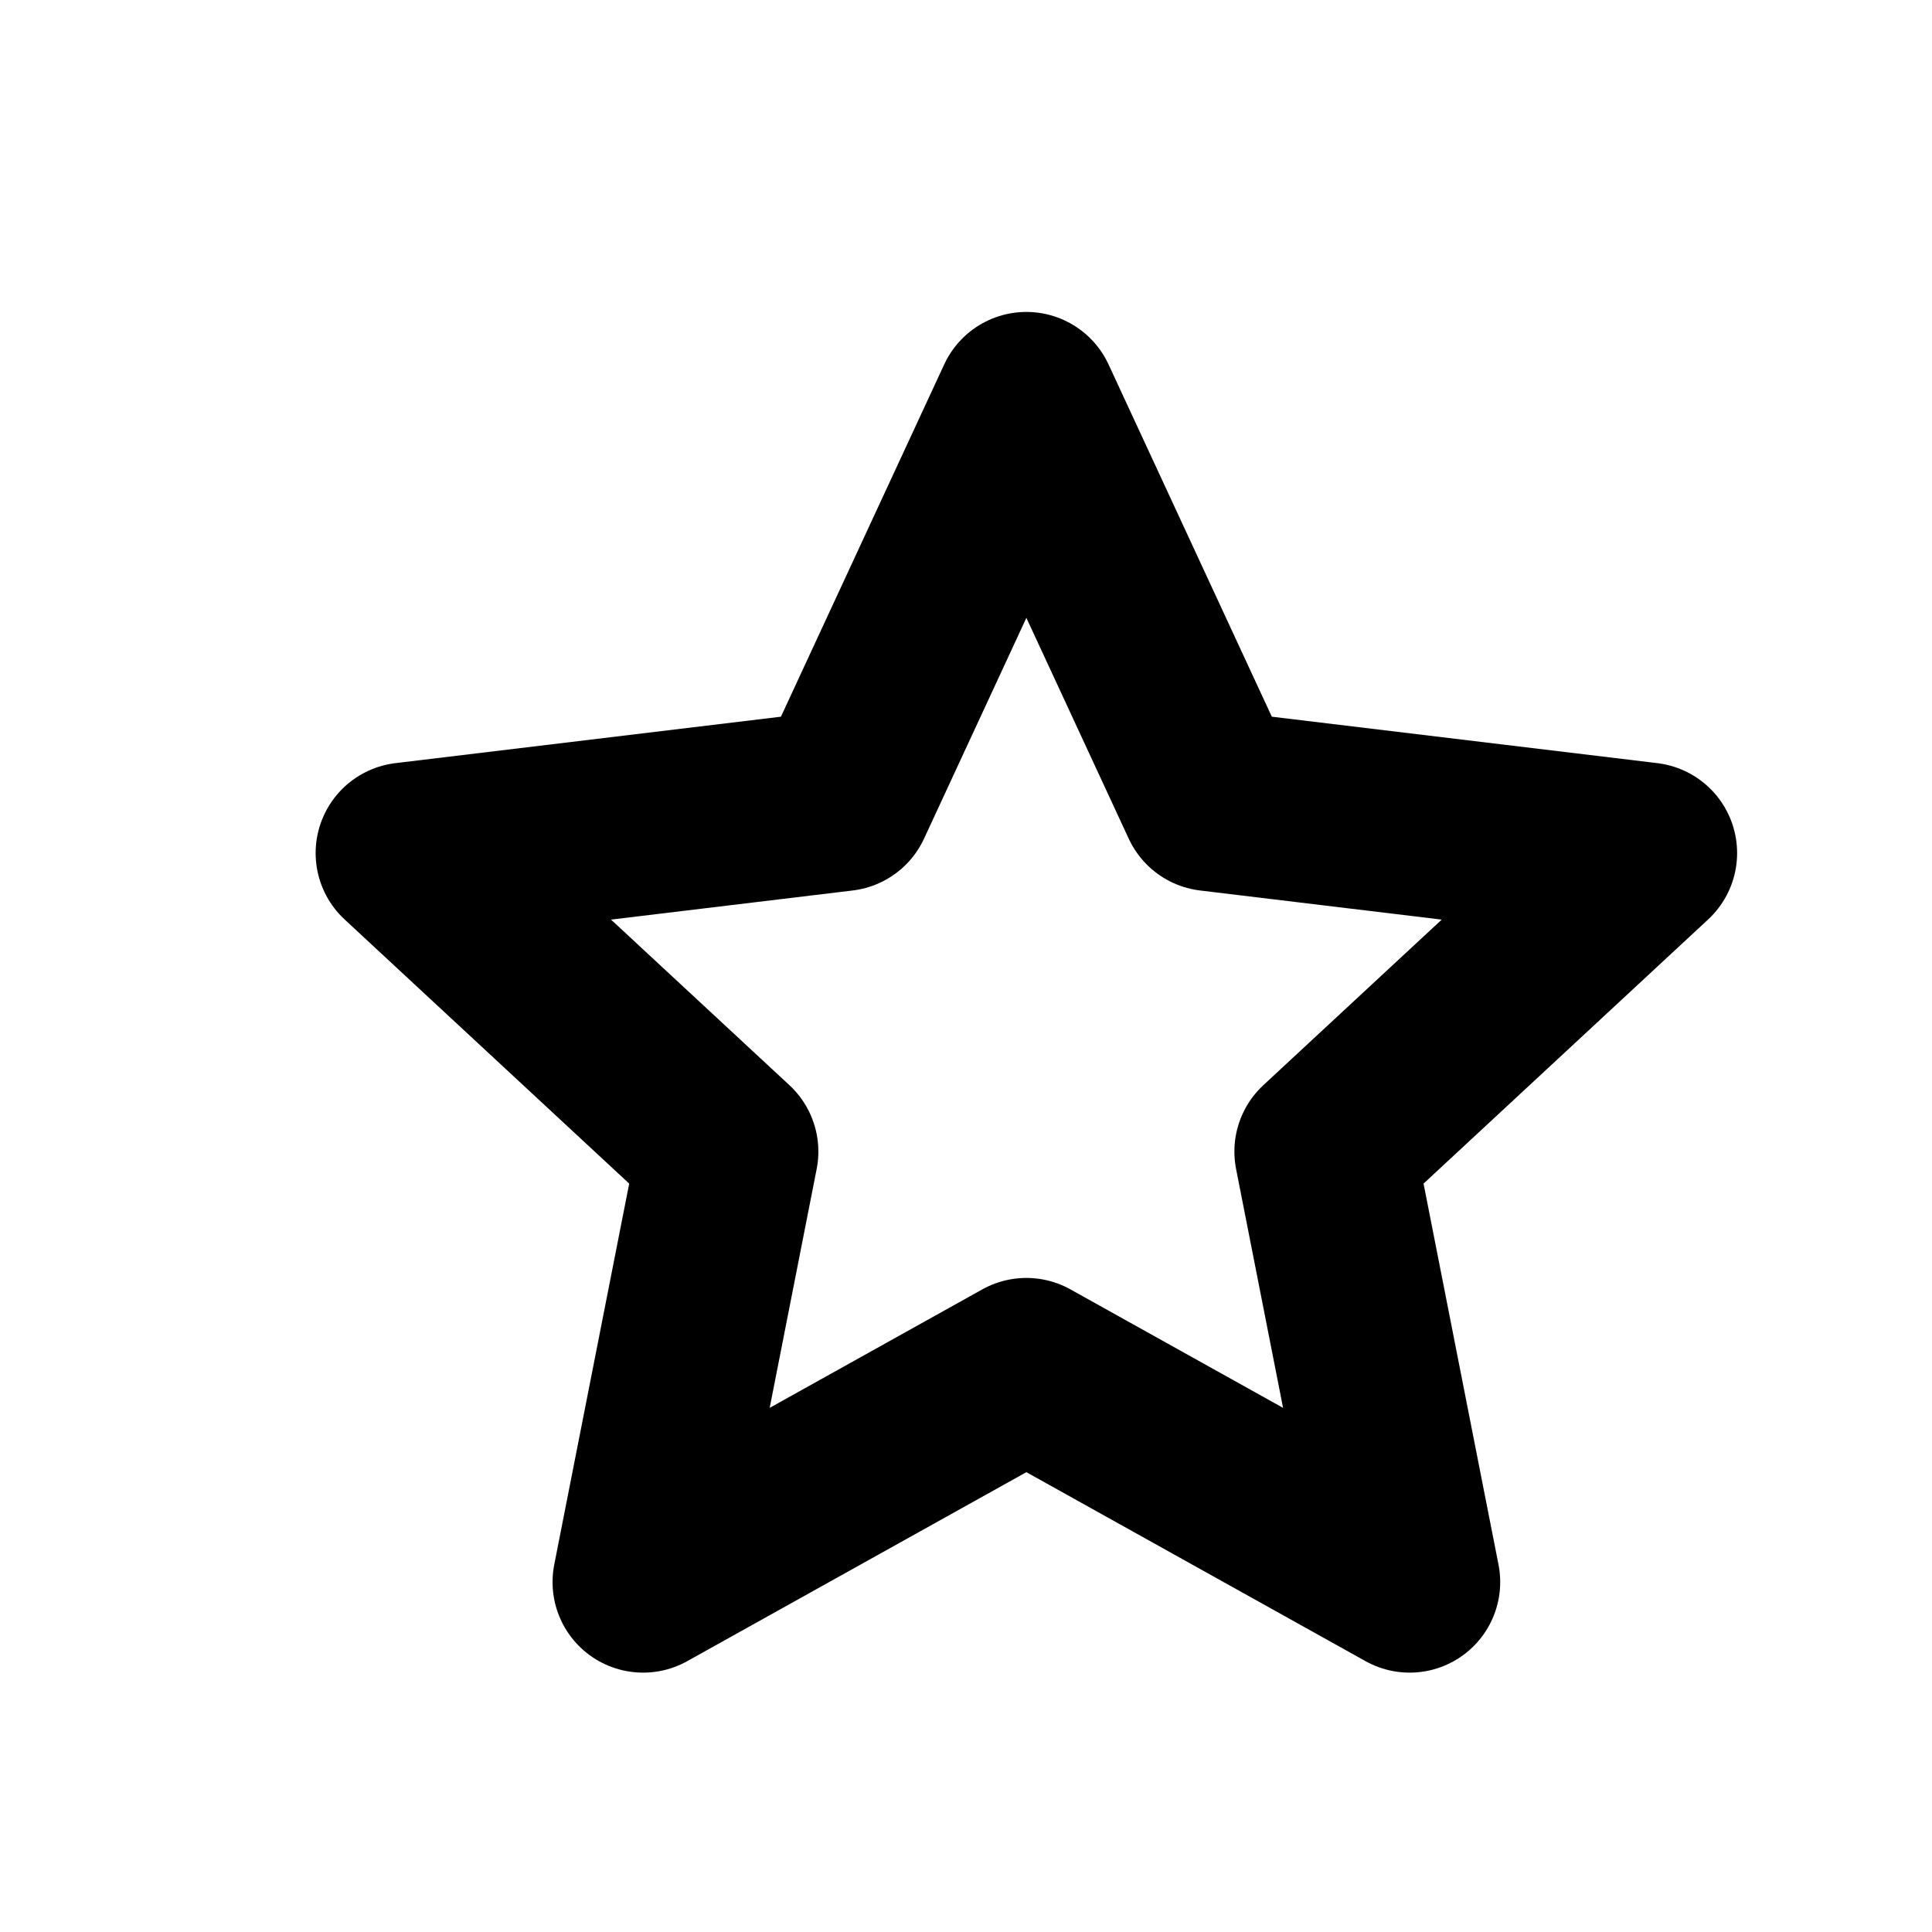
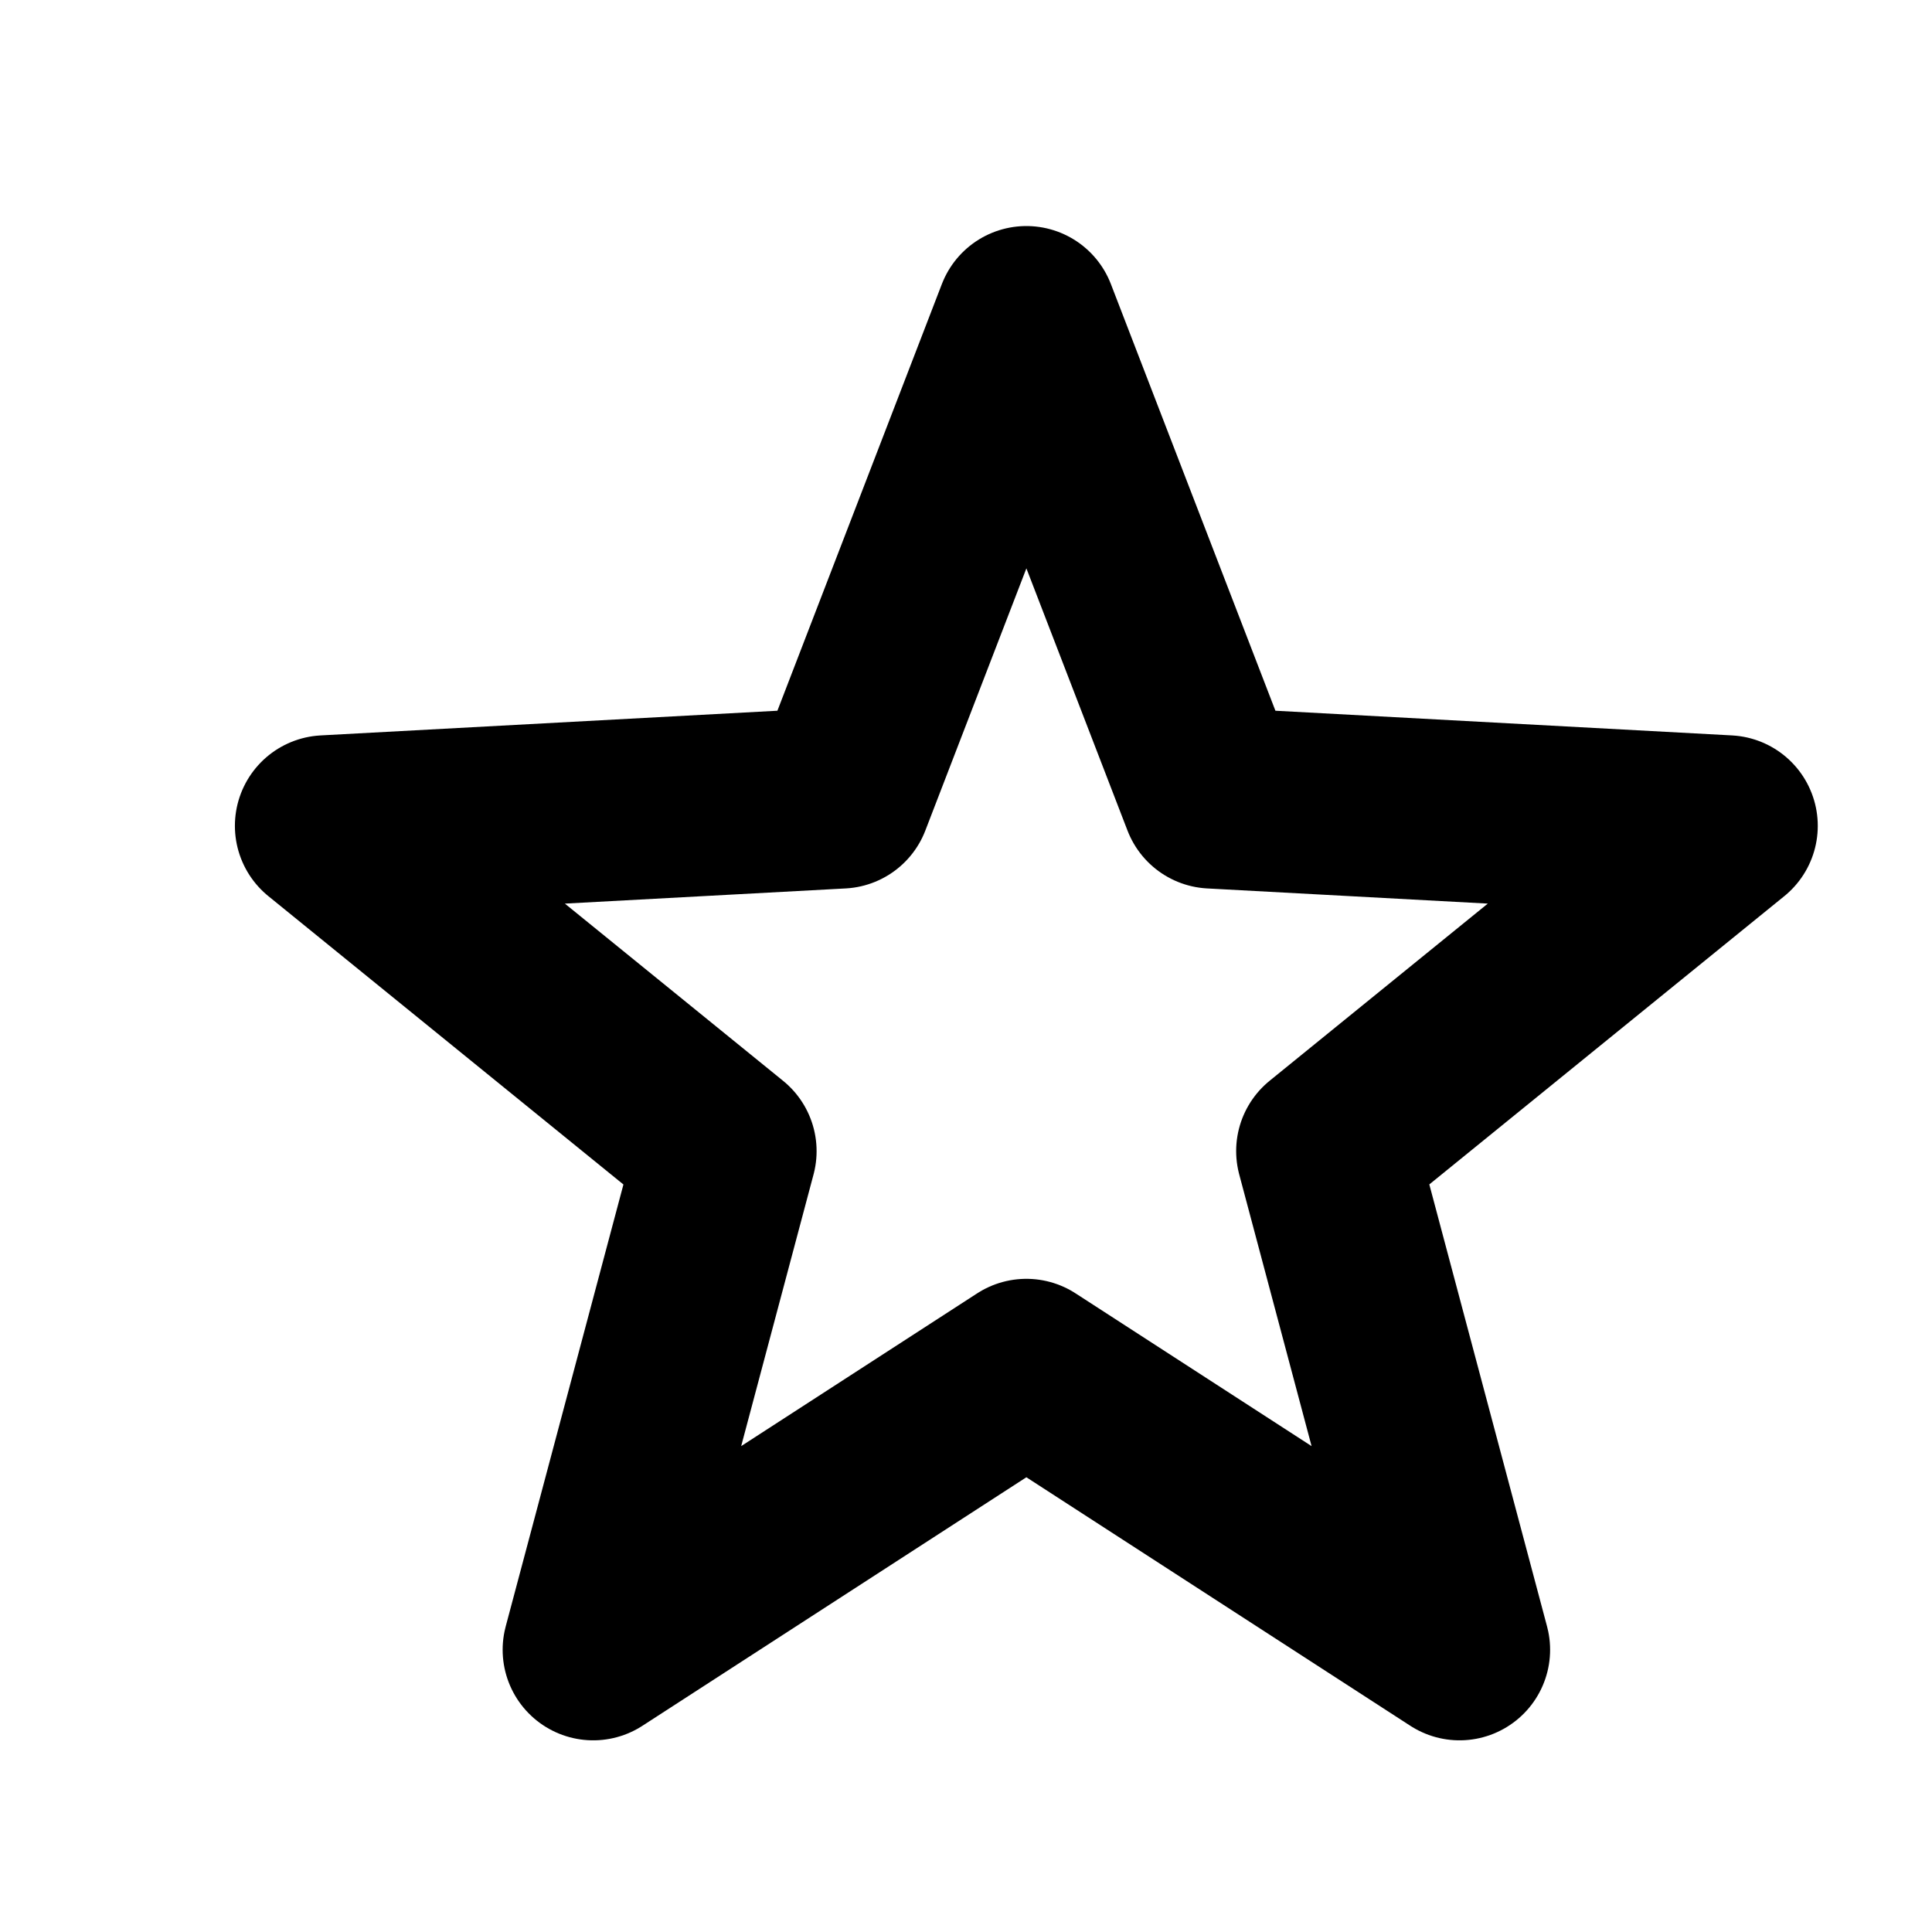
<svg xmlns="http://www.w3.org/2000/svg" width="16" height="16" viewBox="0 0 24 24" fill="none" stroke="currentColor" stroke-width="2.25" stroke-linecap="round" stroke-linejoin="round">
-   <path d="m12.75 5 2.292 4.945 5.412.652-3.995 3.708 1.052 5.348L12.75 17l-4.761 2.653 1.052-5.348-3.995-3.708 5.412-.652z" />
+   <path d="m12.75 3.933 2.306 5.98 6.4.346-4.975 4.04 1.65 6.195-5.381-3.483-5.381 3.483 1.65-6.194-4.976-4.041 6.402-.346Z" />
</svg>
